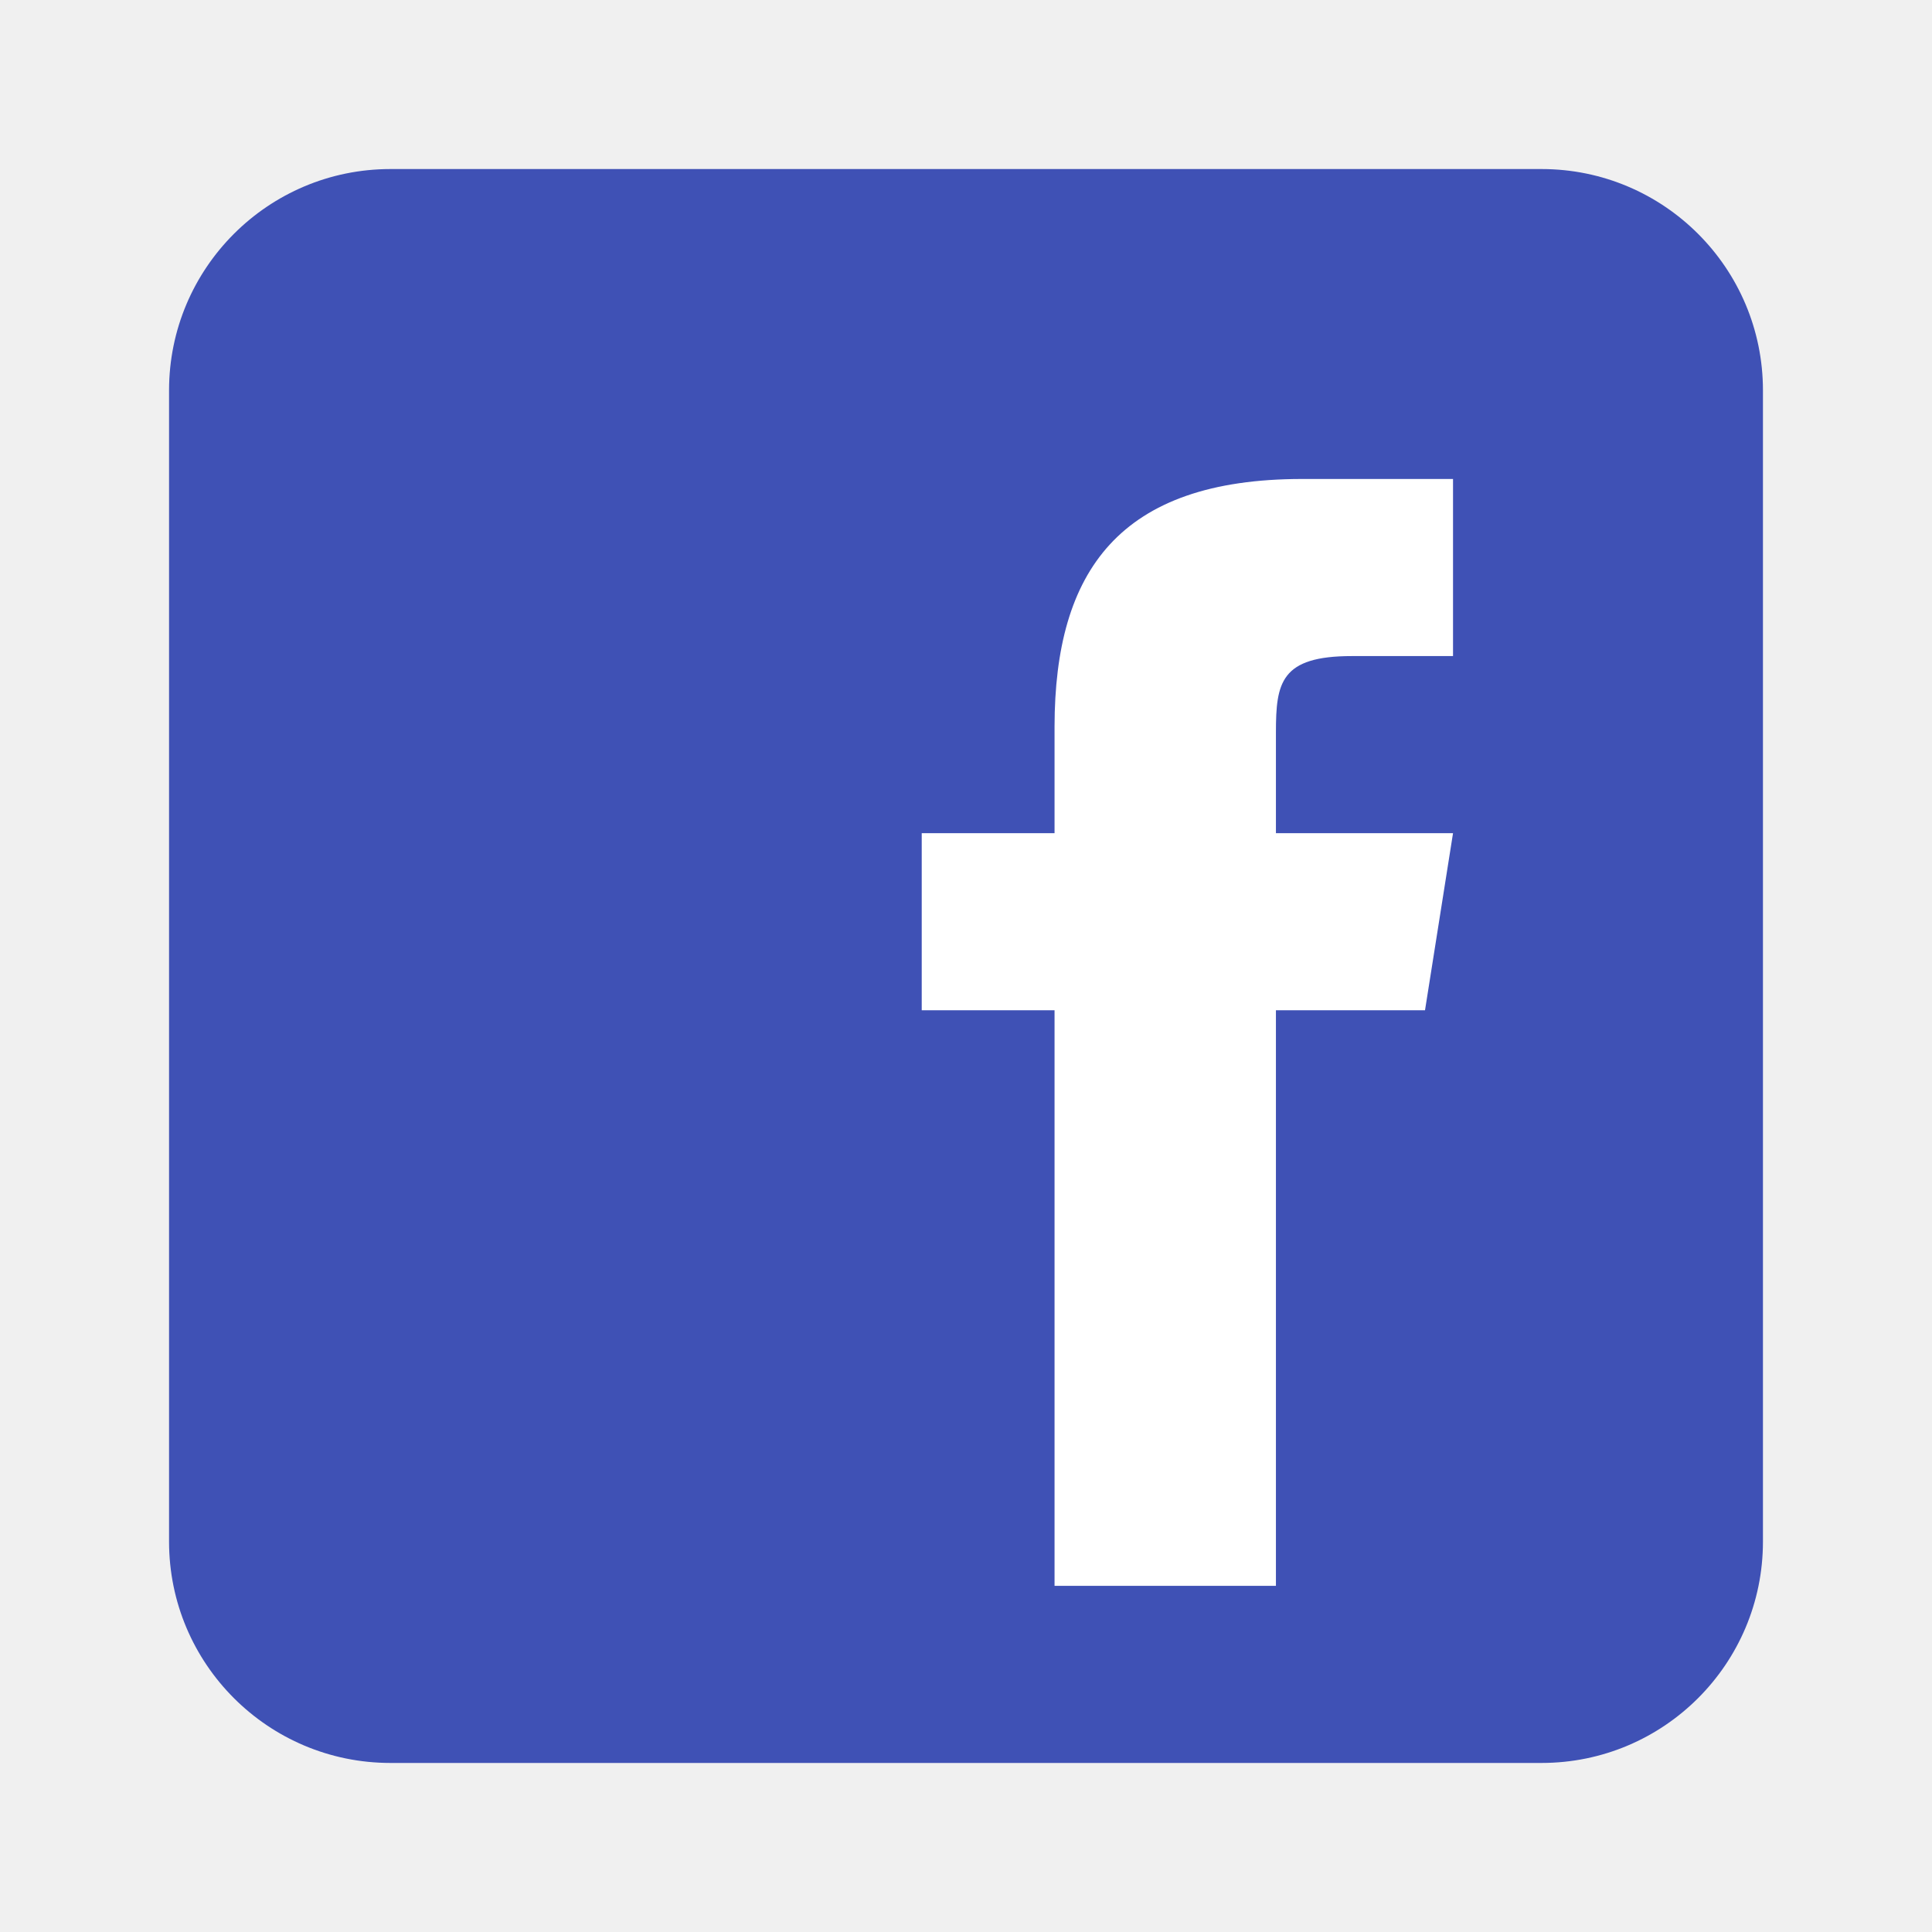
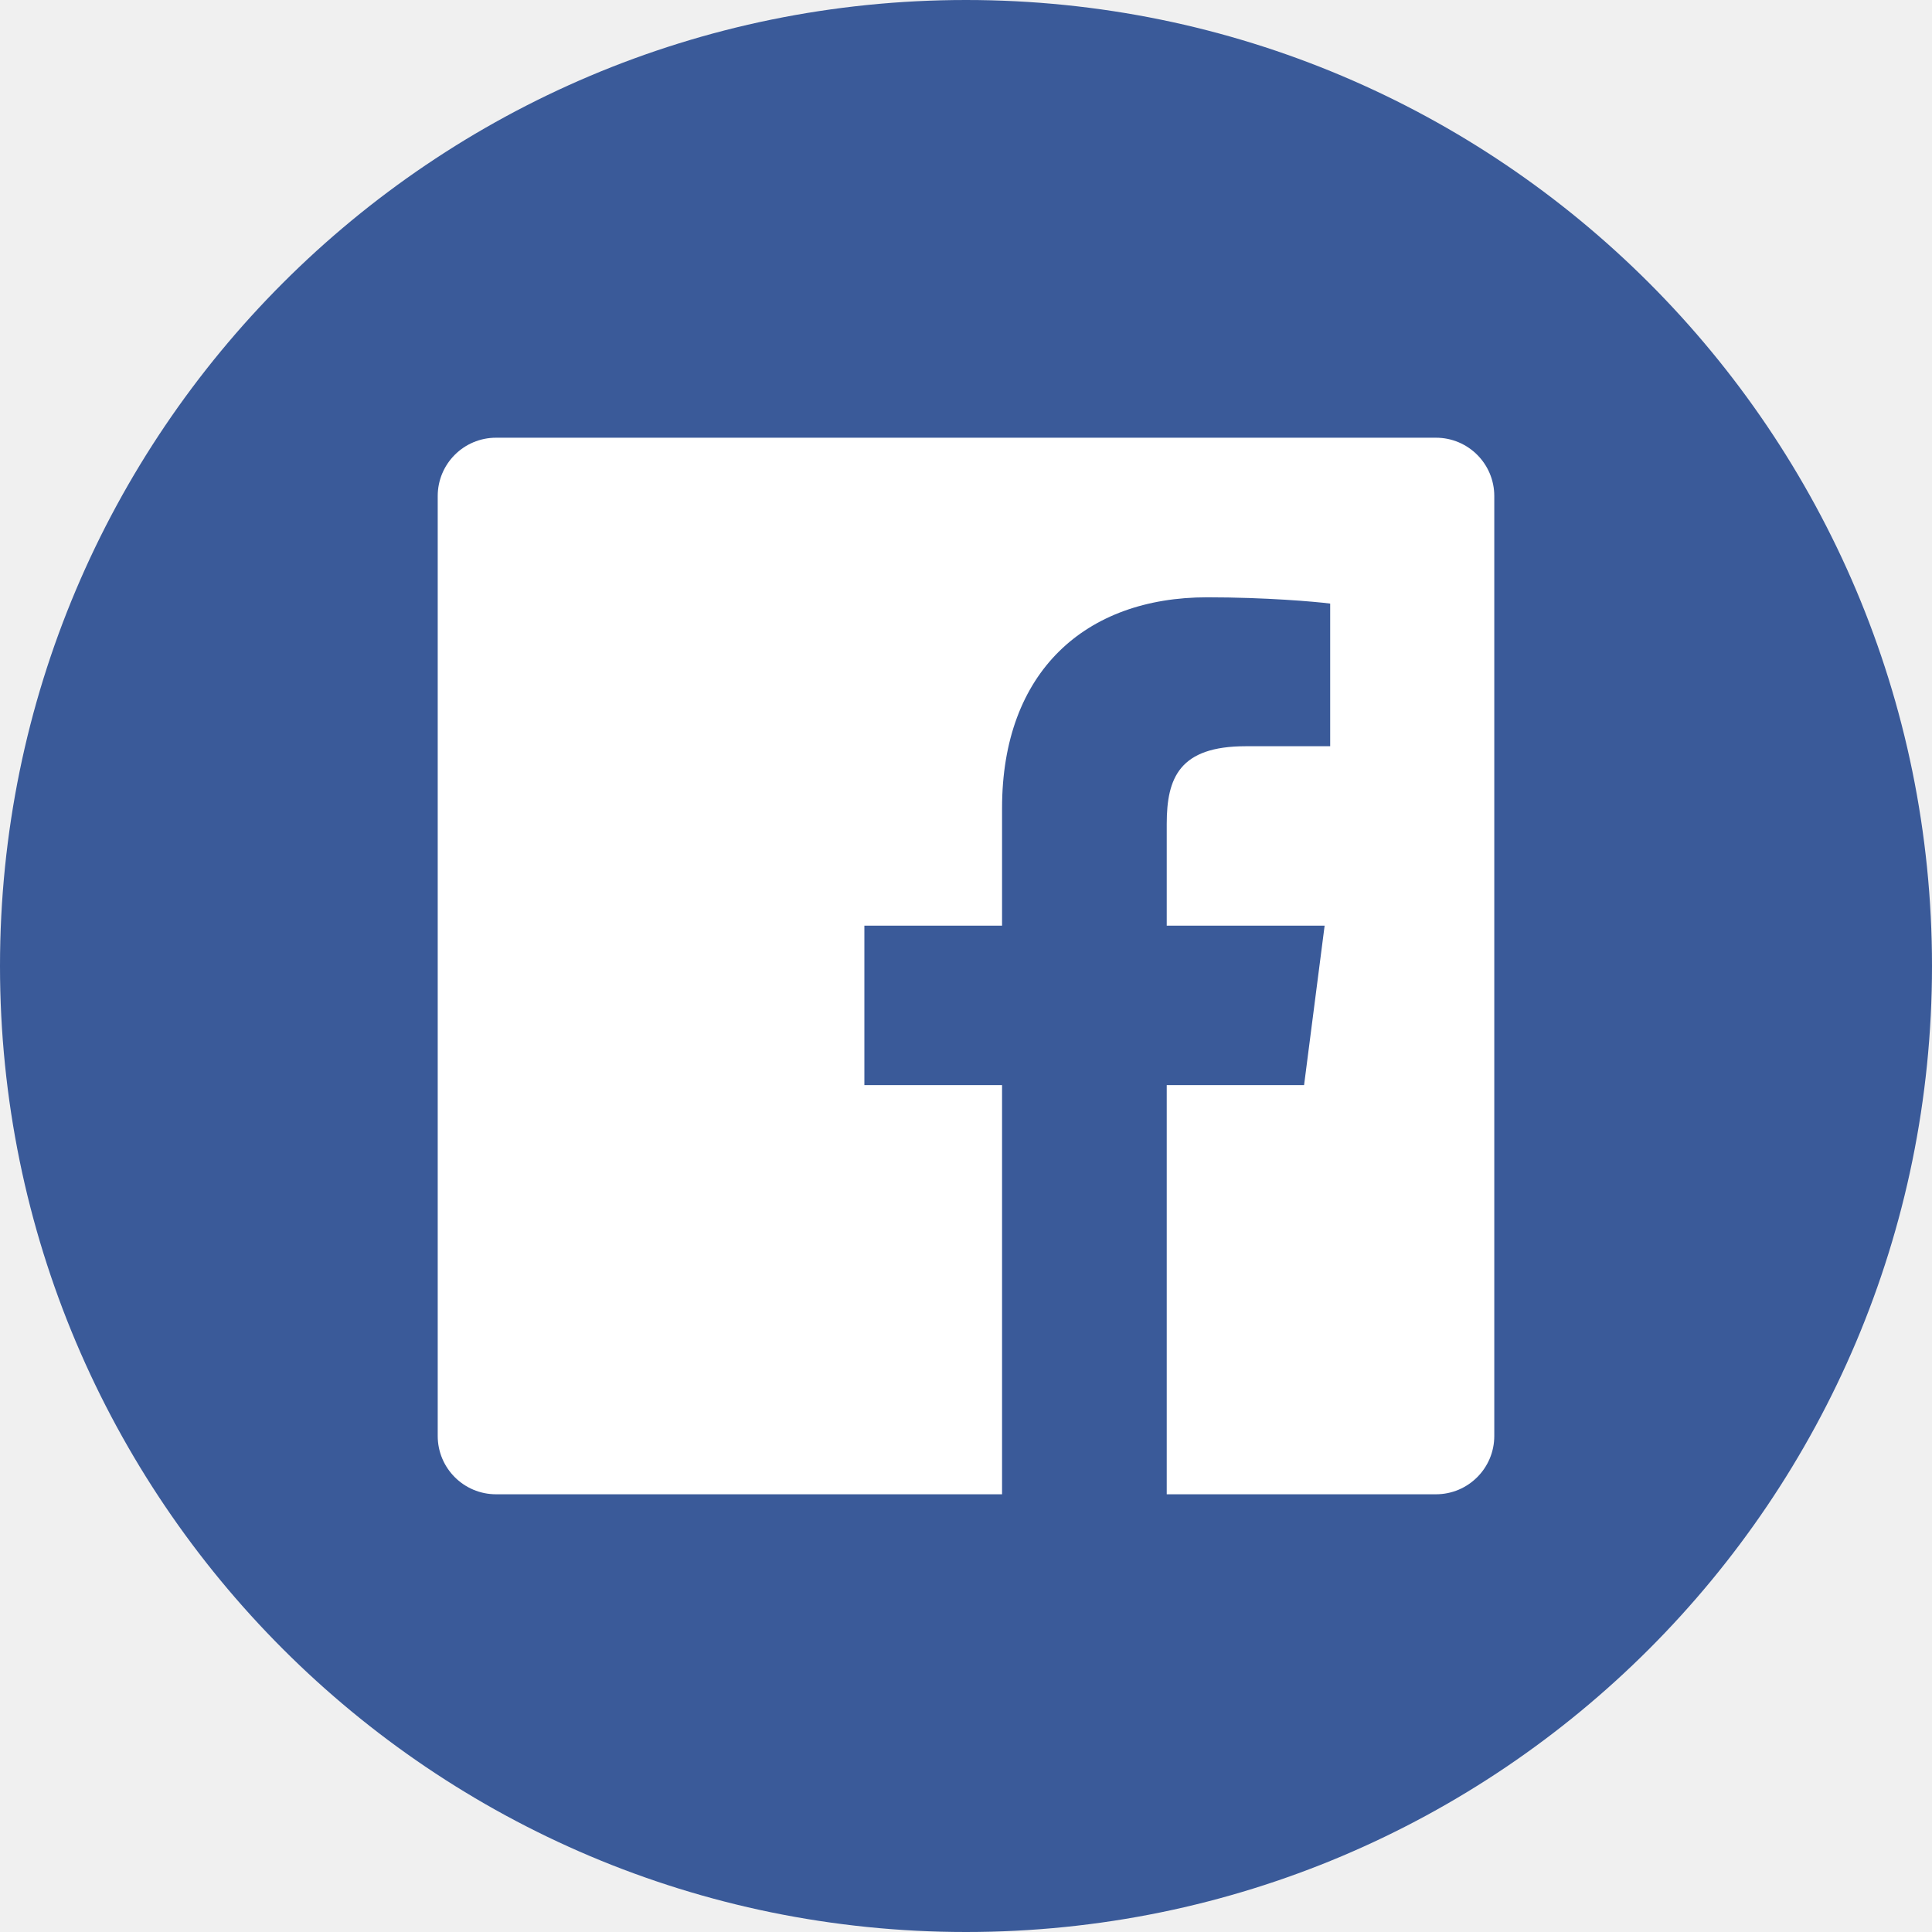
- <svg xmlns="http://www.w3.org/2000/svg" version="1.1" viewBox="0 0 252 252" width="96px" height="96px">
-   <g transform="translate(-12.6,-12.6) scale(1.1,1.1)">
-     <g fill="none" fill-rule="nonzero" stroke="none" stroke-width="1" stroke-linecap="butt" stroke-linejoin="miter" stroke-miterlimit="10" stroke-dasharray="" stroke-dashoffset="0" font-family="none" font-weight="none" font-size="none" text-anchor="none" style="mix-blend-mode: normal">
-       <path d="M0,252v-252h252v252z" fill="none" />
-       <g>
-         <g id="surface1">
-           <path d="M220.5,194.25c0,14.499 -11.751,26.25 -26.25,26.25h-136.5c-14.499,0 -26.25,-11.751 -26.25,-26.25v-136.5c0,-14.499 11.751,-26.25 26.25,-26.25h136.5c14.499,0 26.25,11.751 26.25,26.25z" fill="#3f51b5" />
-           <path d="M180.428,131.25h-17.678v68.25h-26.25v-68.25h-15.75v-21h15.75v-12.653c0.021,-18.416 7.67,-29.347 29.367,-29.347h17.883v21h-11.997c-8.449,0 -9.003,3.158 -9.003,9.044v11.956h21z" fill="#ffffff" />
-         </g>
-       </g>
-     </g>
+ <svg xmlns="http://www.w3.org/2000/svg" version="1.1" id="Facebook" x="0px" y="0px" viewBox="0 0 128 128" enable-background="new 0 0 128 128" xml:space="preserve">
+   <g>
+     <circle id="facebook-back" fill="#3A5A99" cx="64" cy="64" r="64" />
+     <path id="facebook-facebook" fill="#FFFFFF" d="M95.137,29H32.864C30.73,29,29,30.729,29,32.864v62.273   C29,97.27,30.73,99,32.864,99h33.525V71.893h-9.122v-10.565h9.122v-7.79c0-9.041,5.522-13.965,13.589-13.965   c3.862,0,7.183,0.288,8.15,0.416v9.449l-5.593,0.002c-4.388,0-5.236,2.084-5.236,5.143v6.745h10.461l-1.362,10.565   h-9.099V99h17.838C97.27,99,99,97.27,99,95.137V32.864C99,30.729,97.27,29,95.137,29z" />
  </g>
</svg>
